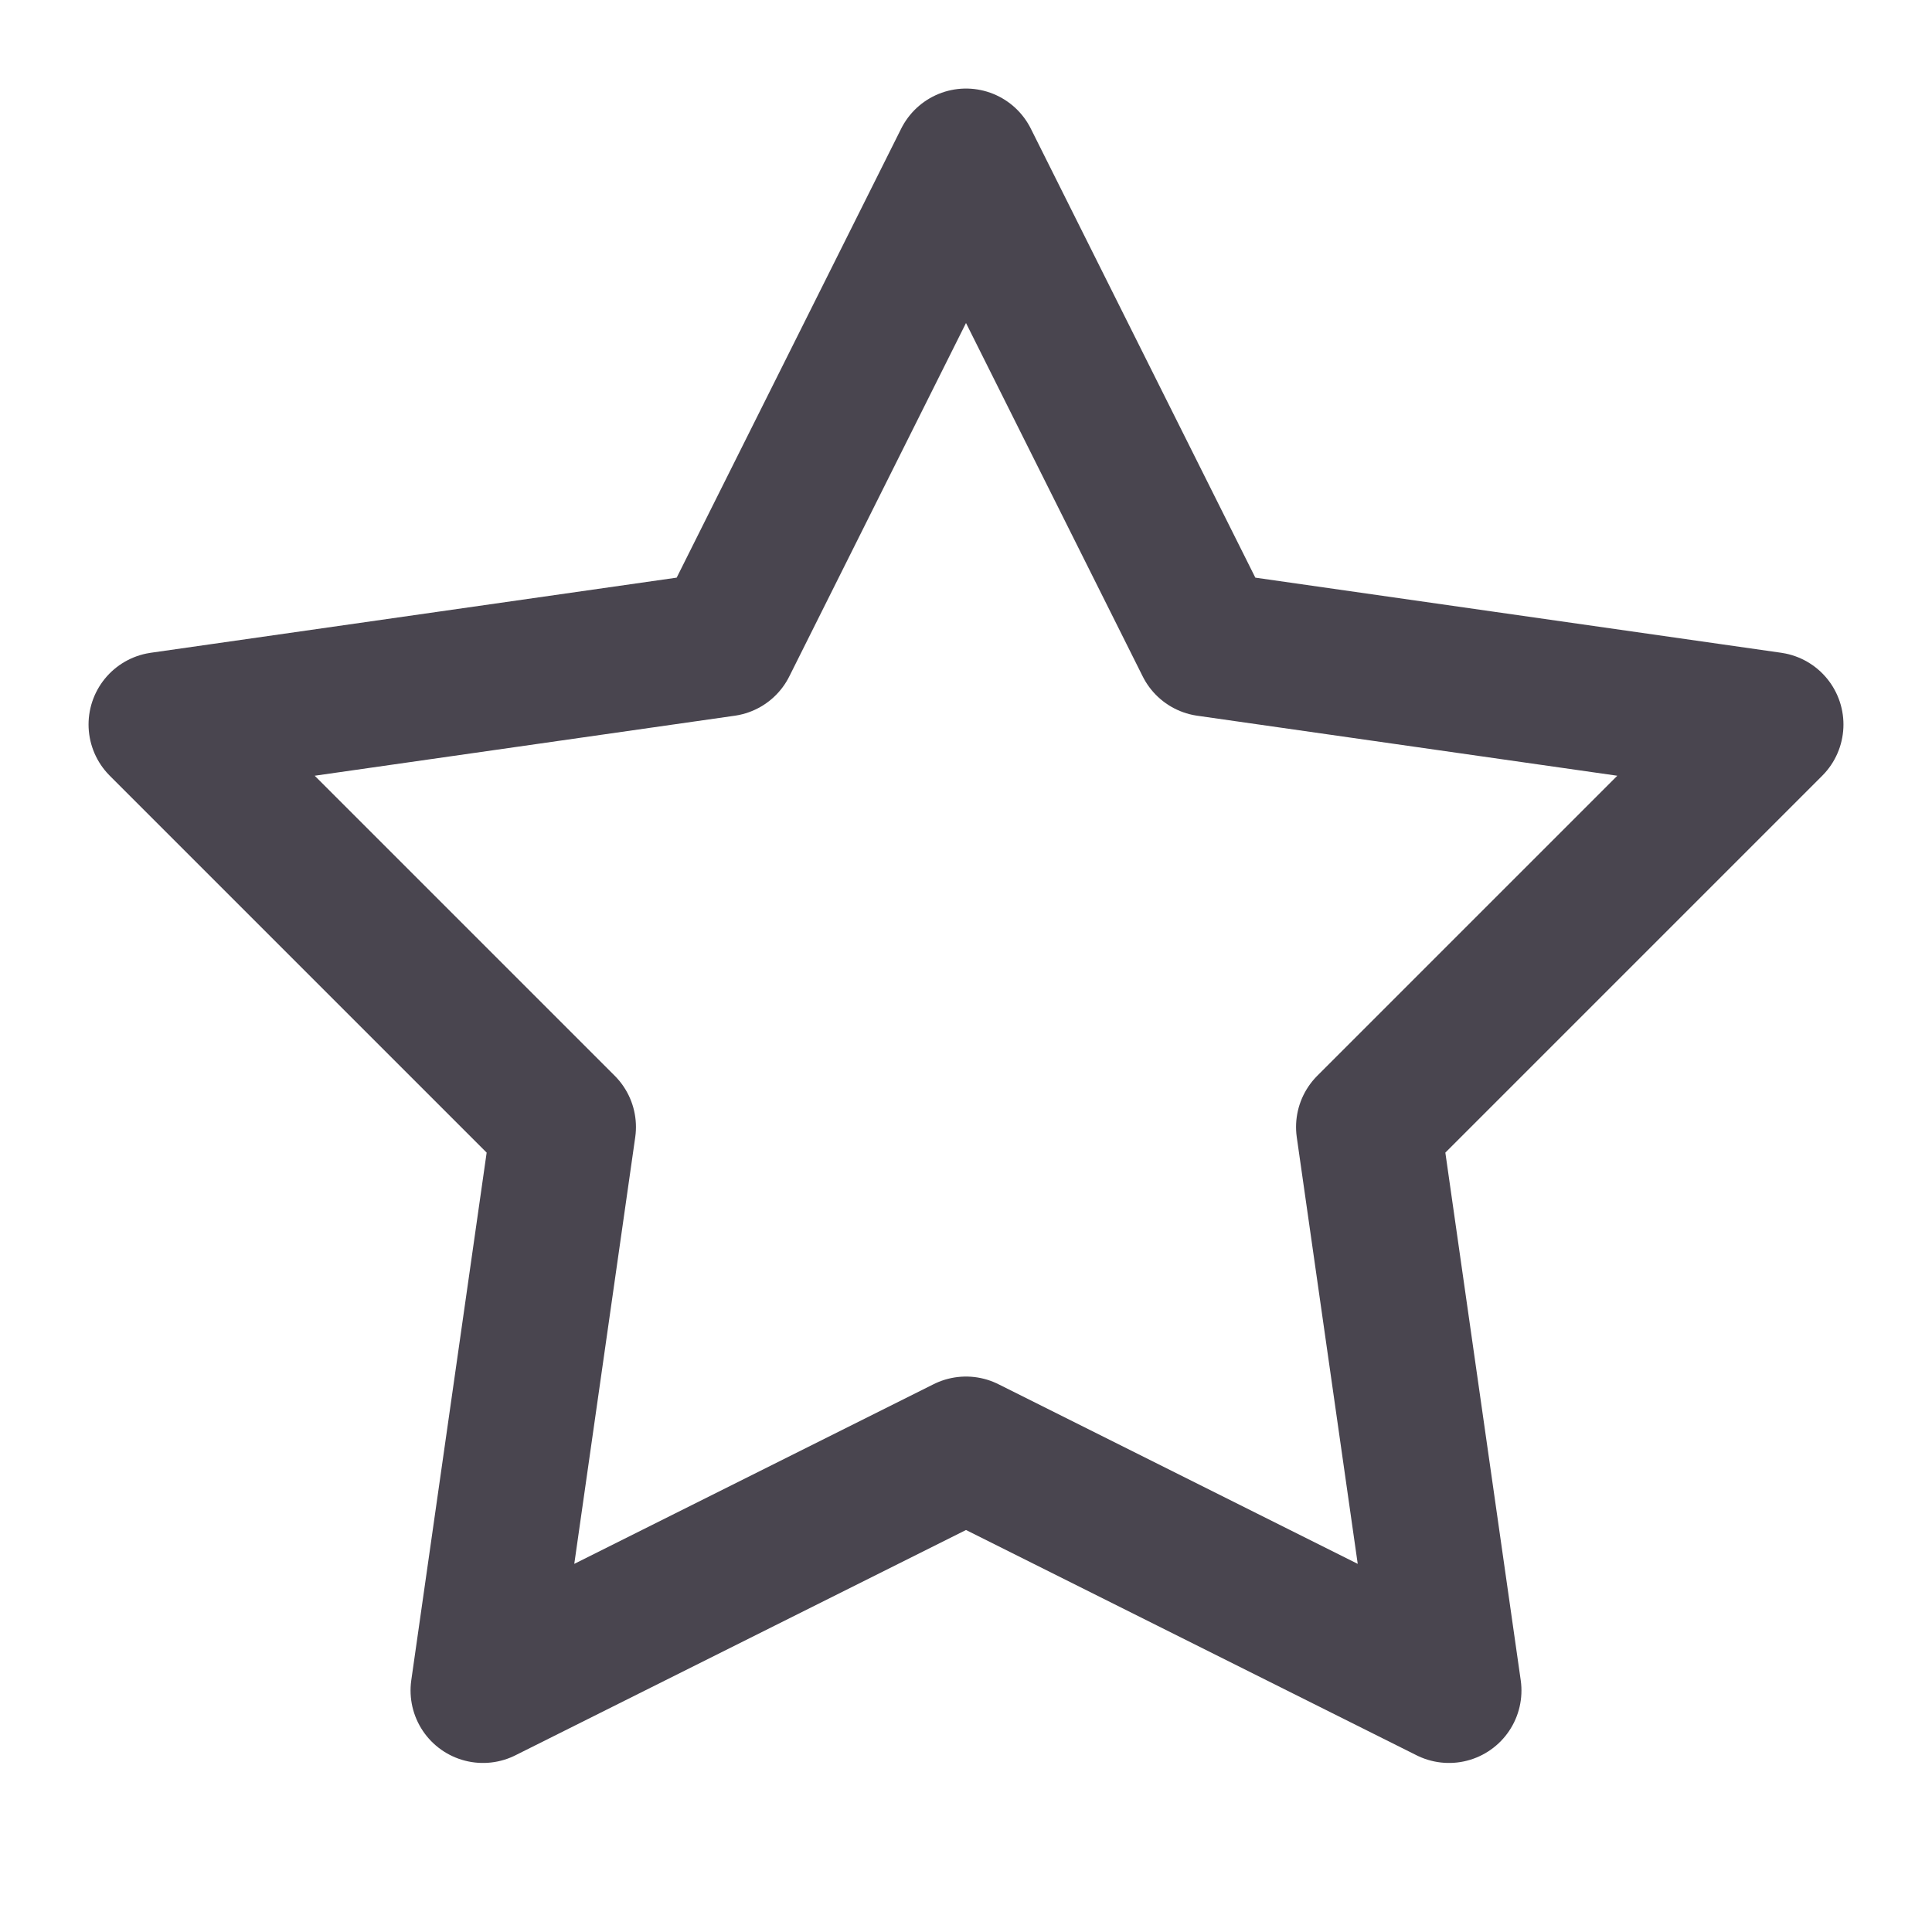
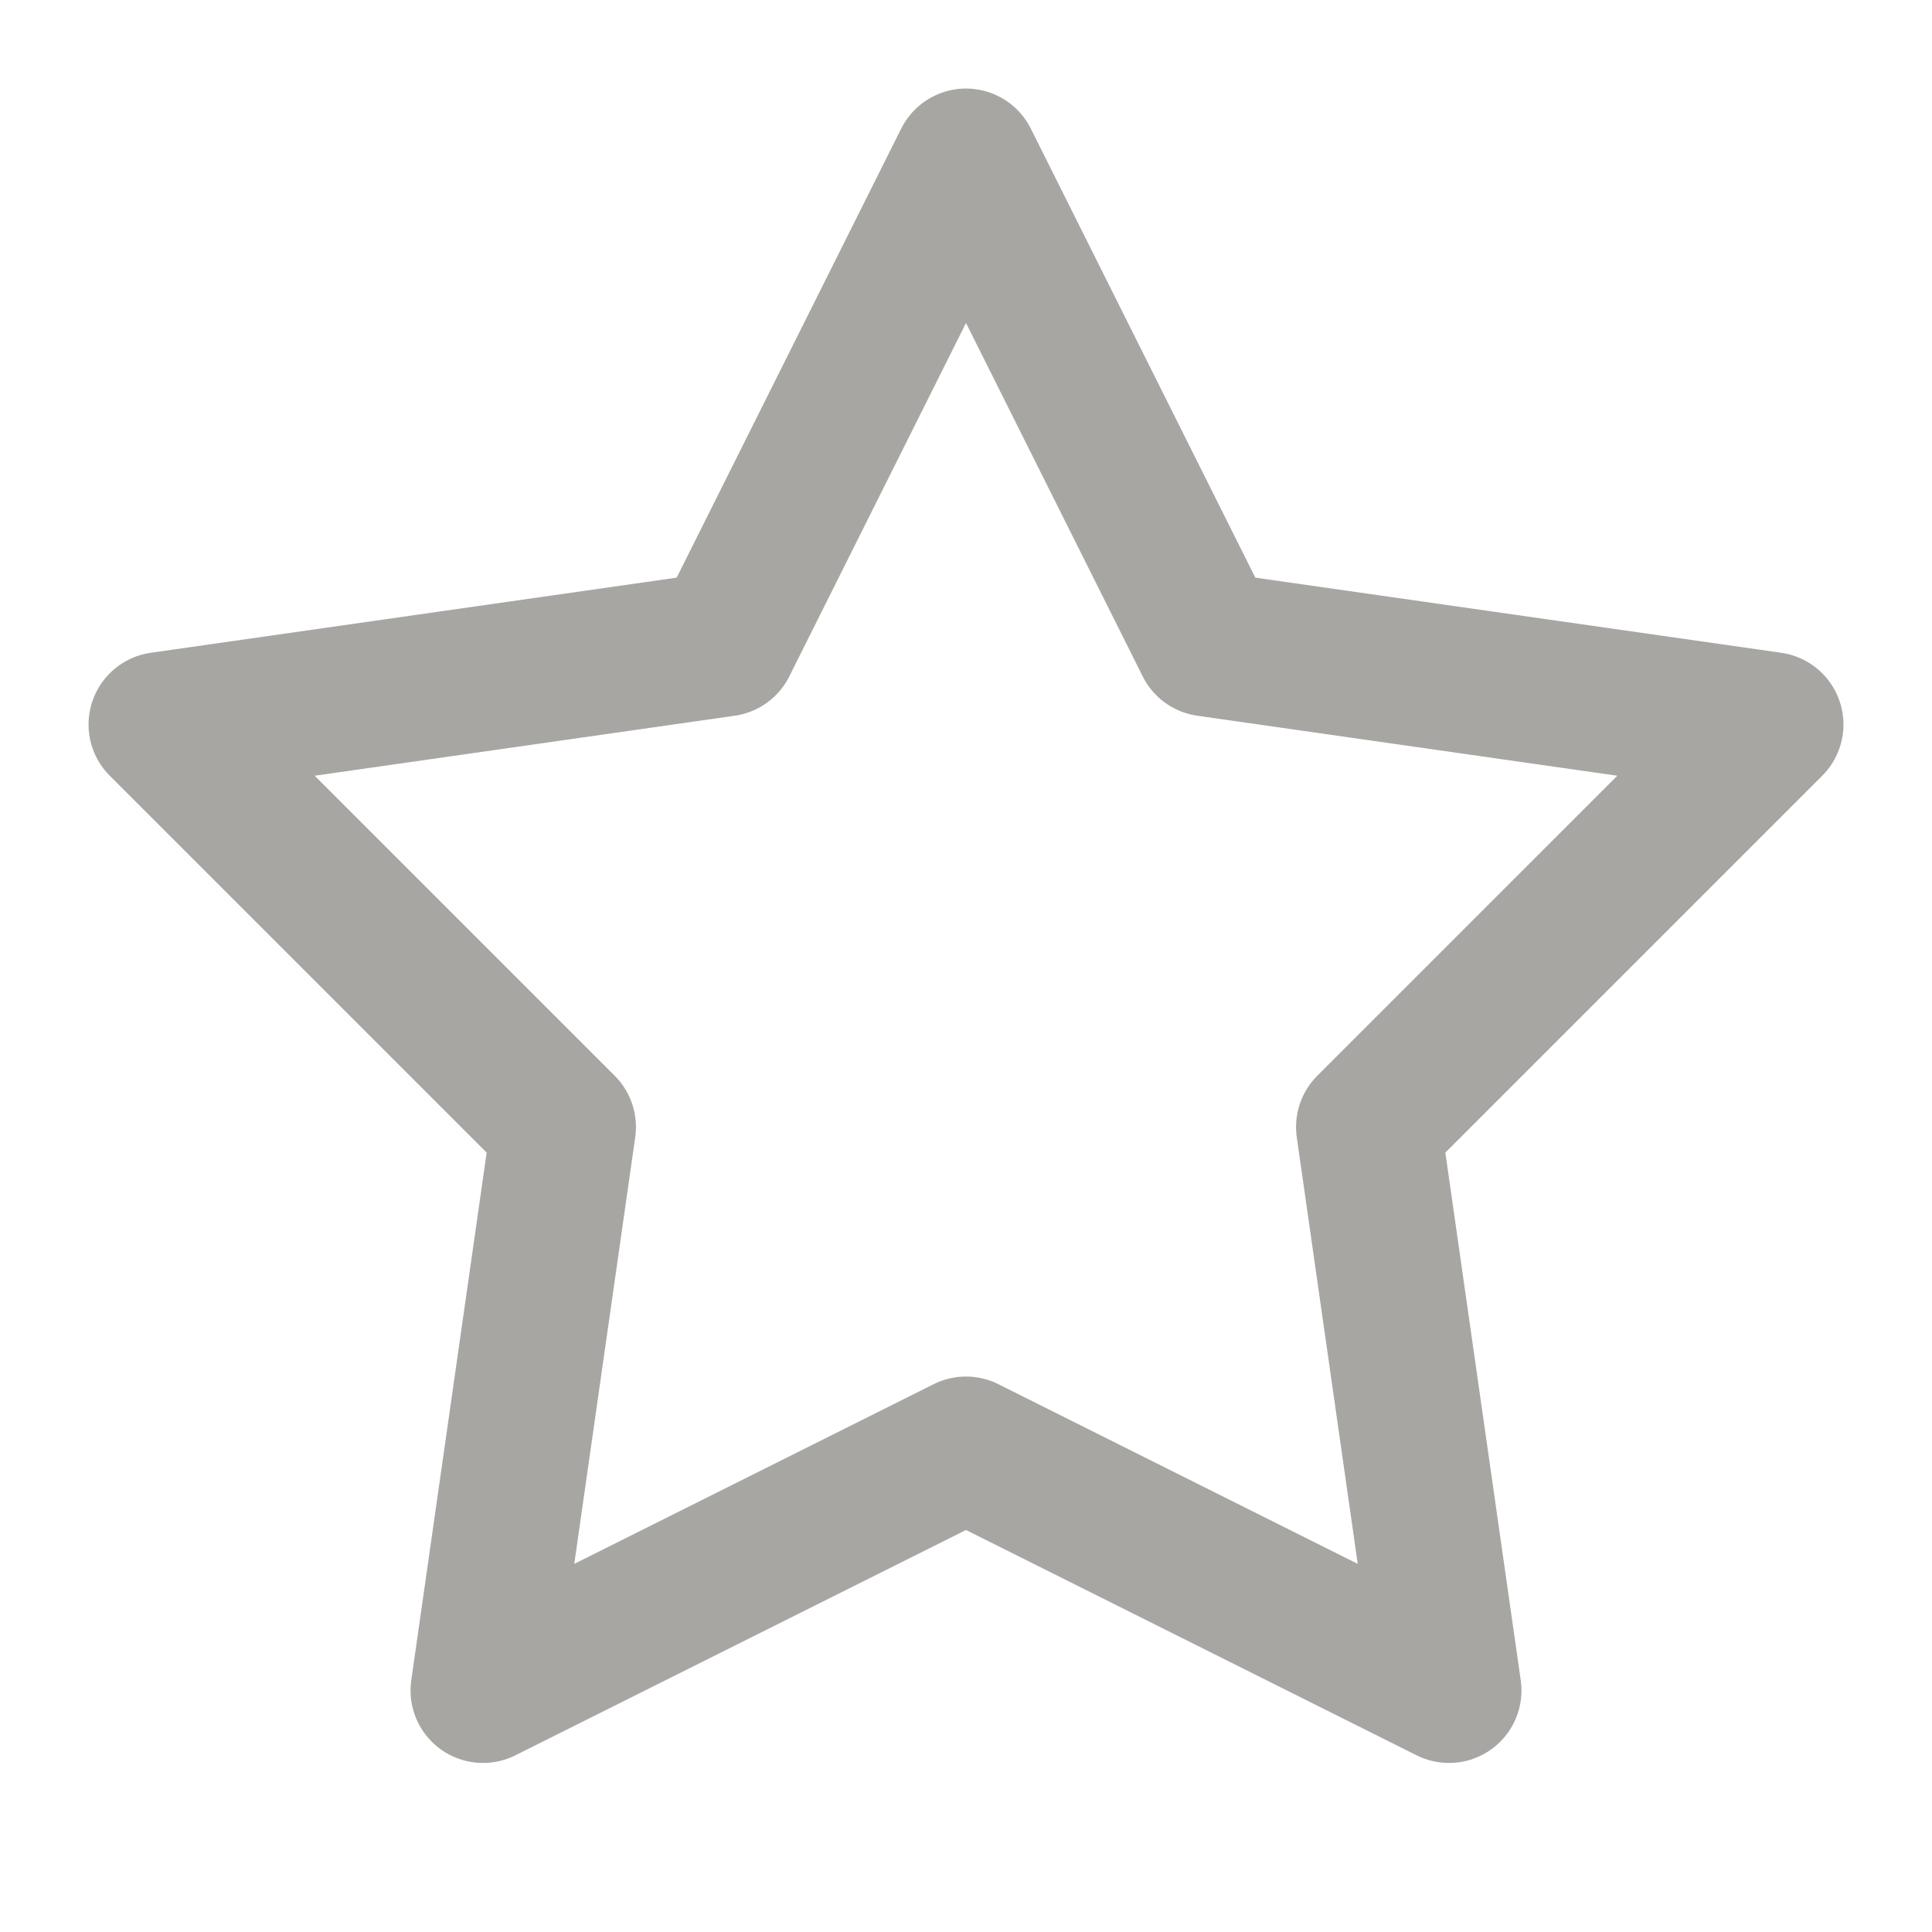
<svg xmlns="http://www.w3.org/2000/svg" width="24" height="24" viewBox="0 0 24 24">
-   <path d="m12 2 3 6 7 1-5 5 1 7-6-3-6 3 1-7-5-5 7-1z" stroke="#49454F" stroke-width="1.8" stroke-linecap="round" stroke-linejoin="round" fill="none" />
+   <path d="m12 2 3 6 7 1-5 5 1 7-6-3-6 3 1-7-5-5 7-1z" stroke="#A8A6A3" stroke-width="1.8" stroke-linecap="round" stroke-linejoin="round" fill="none" />
</svg>
